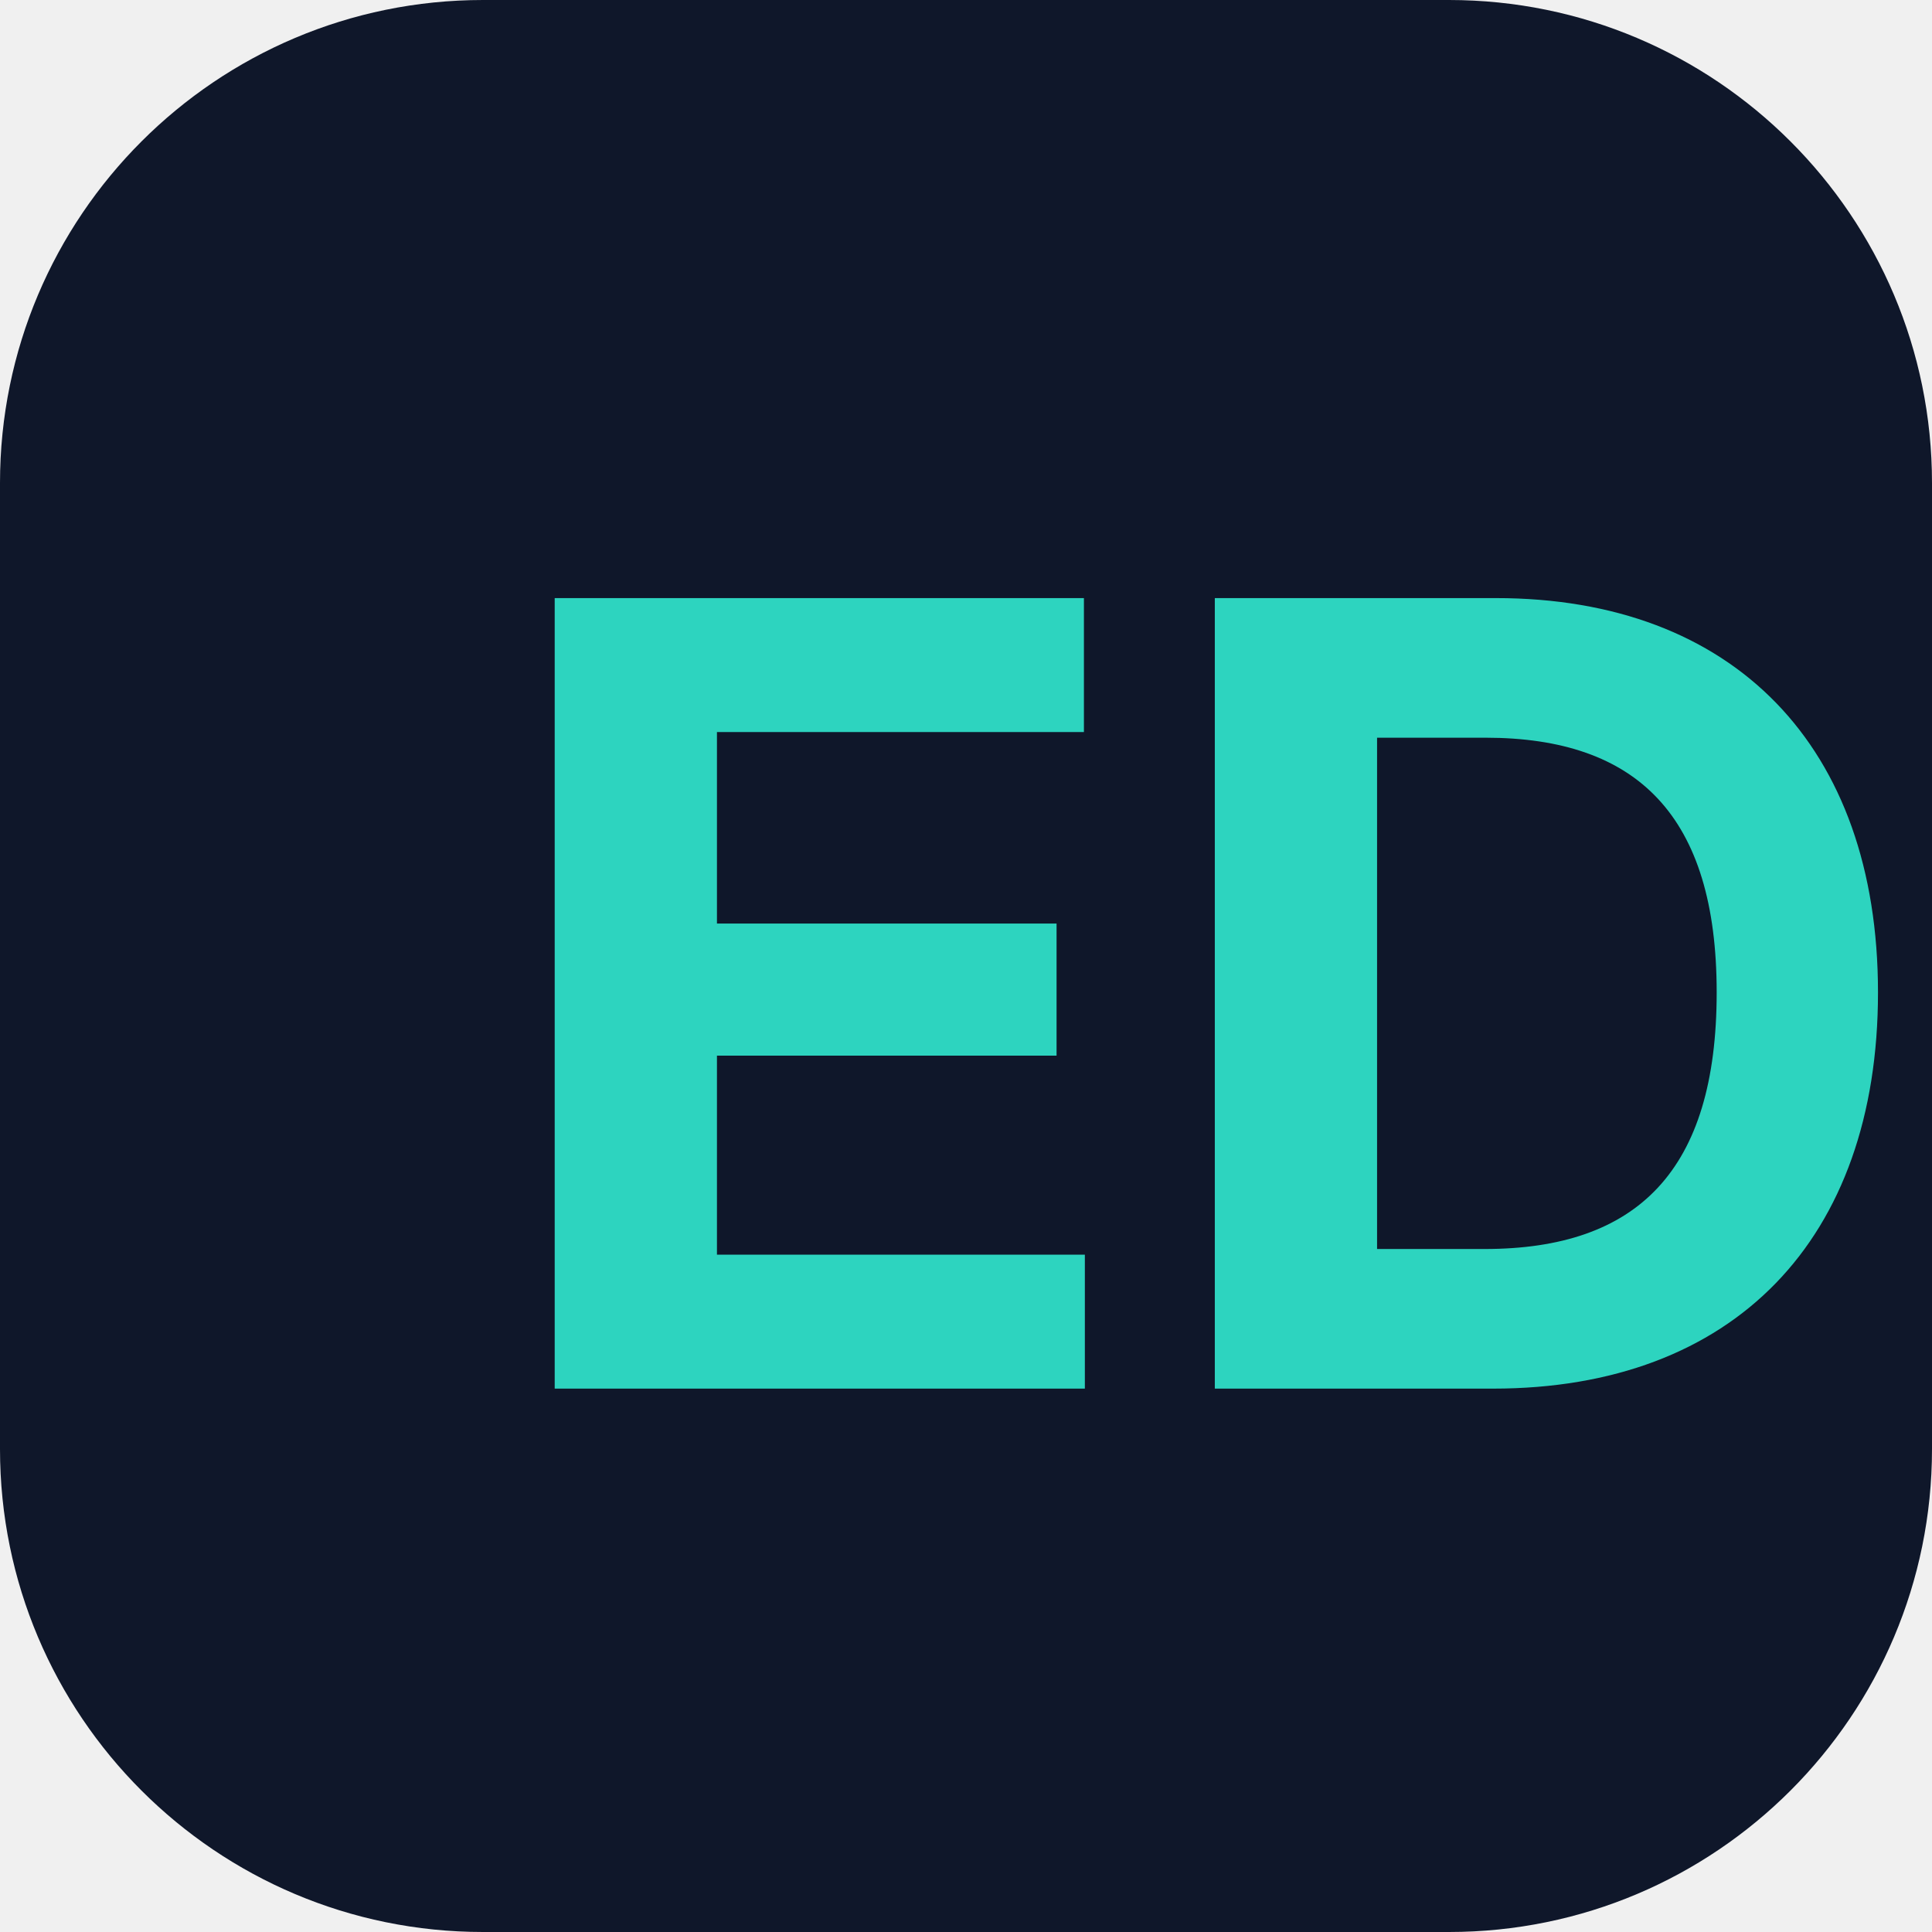
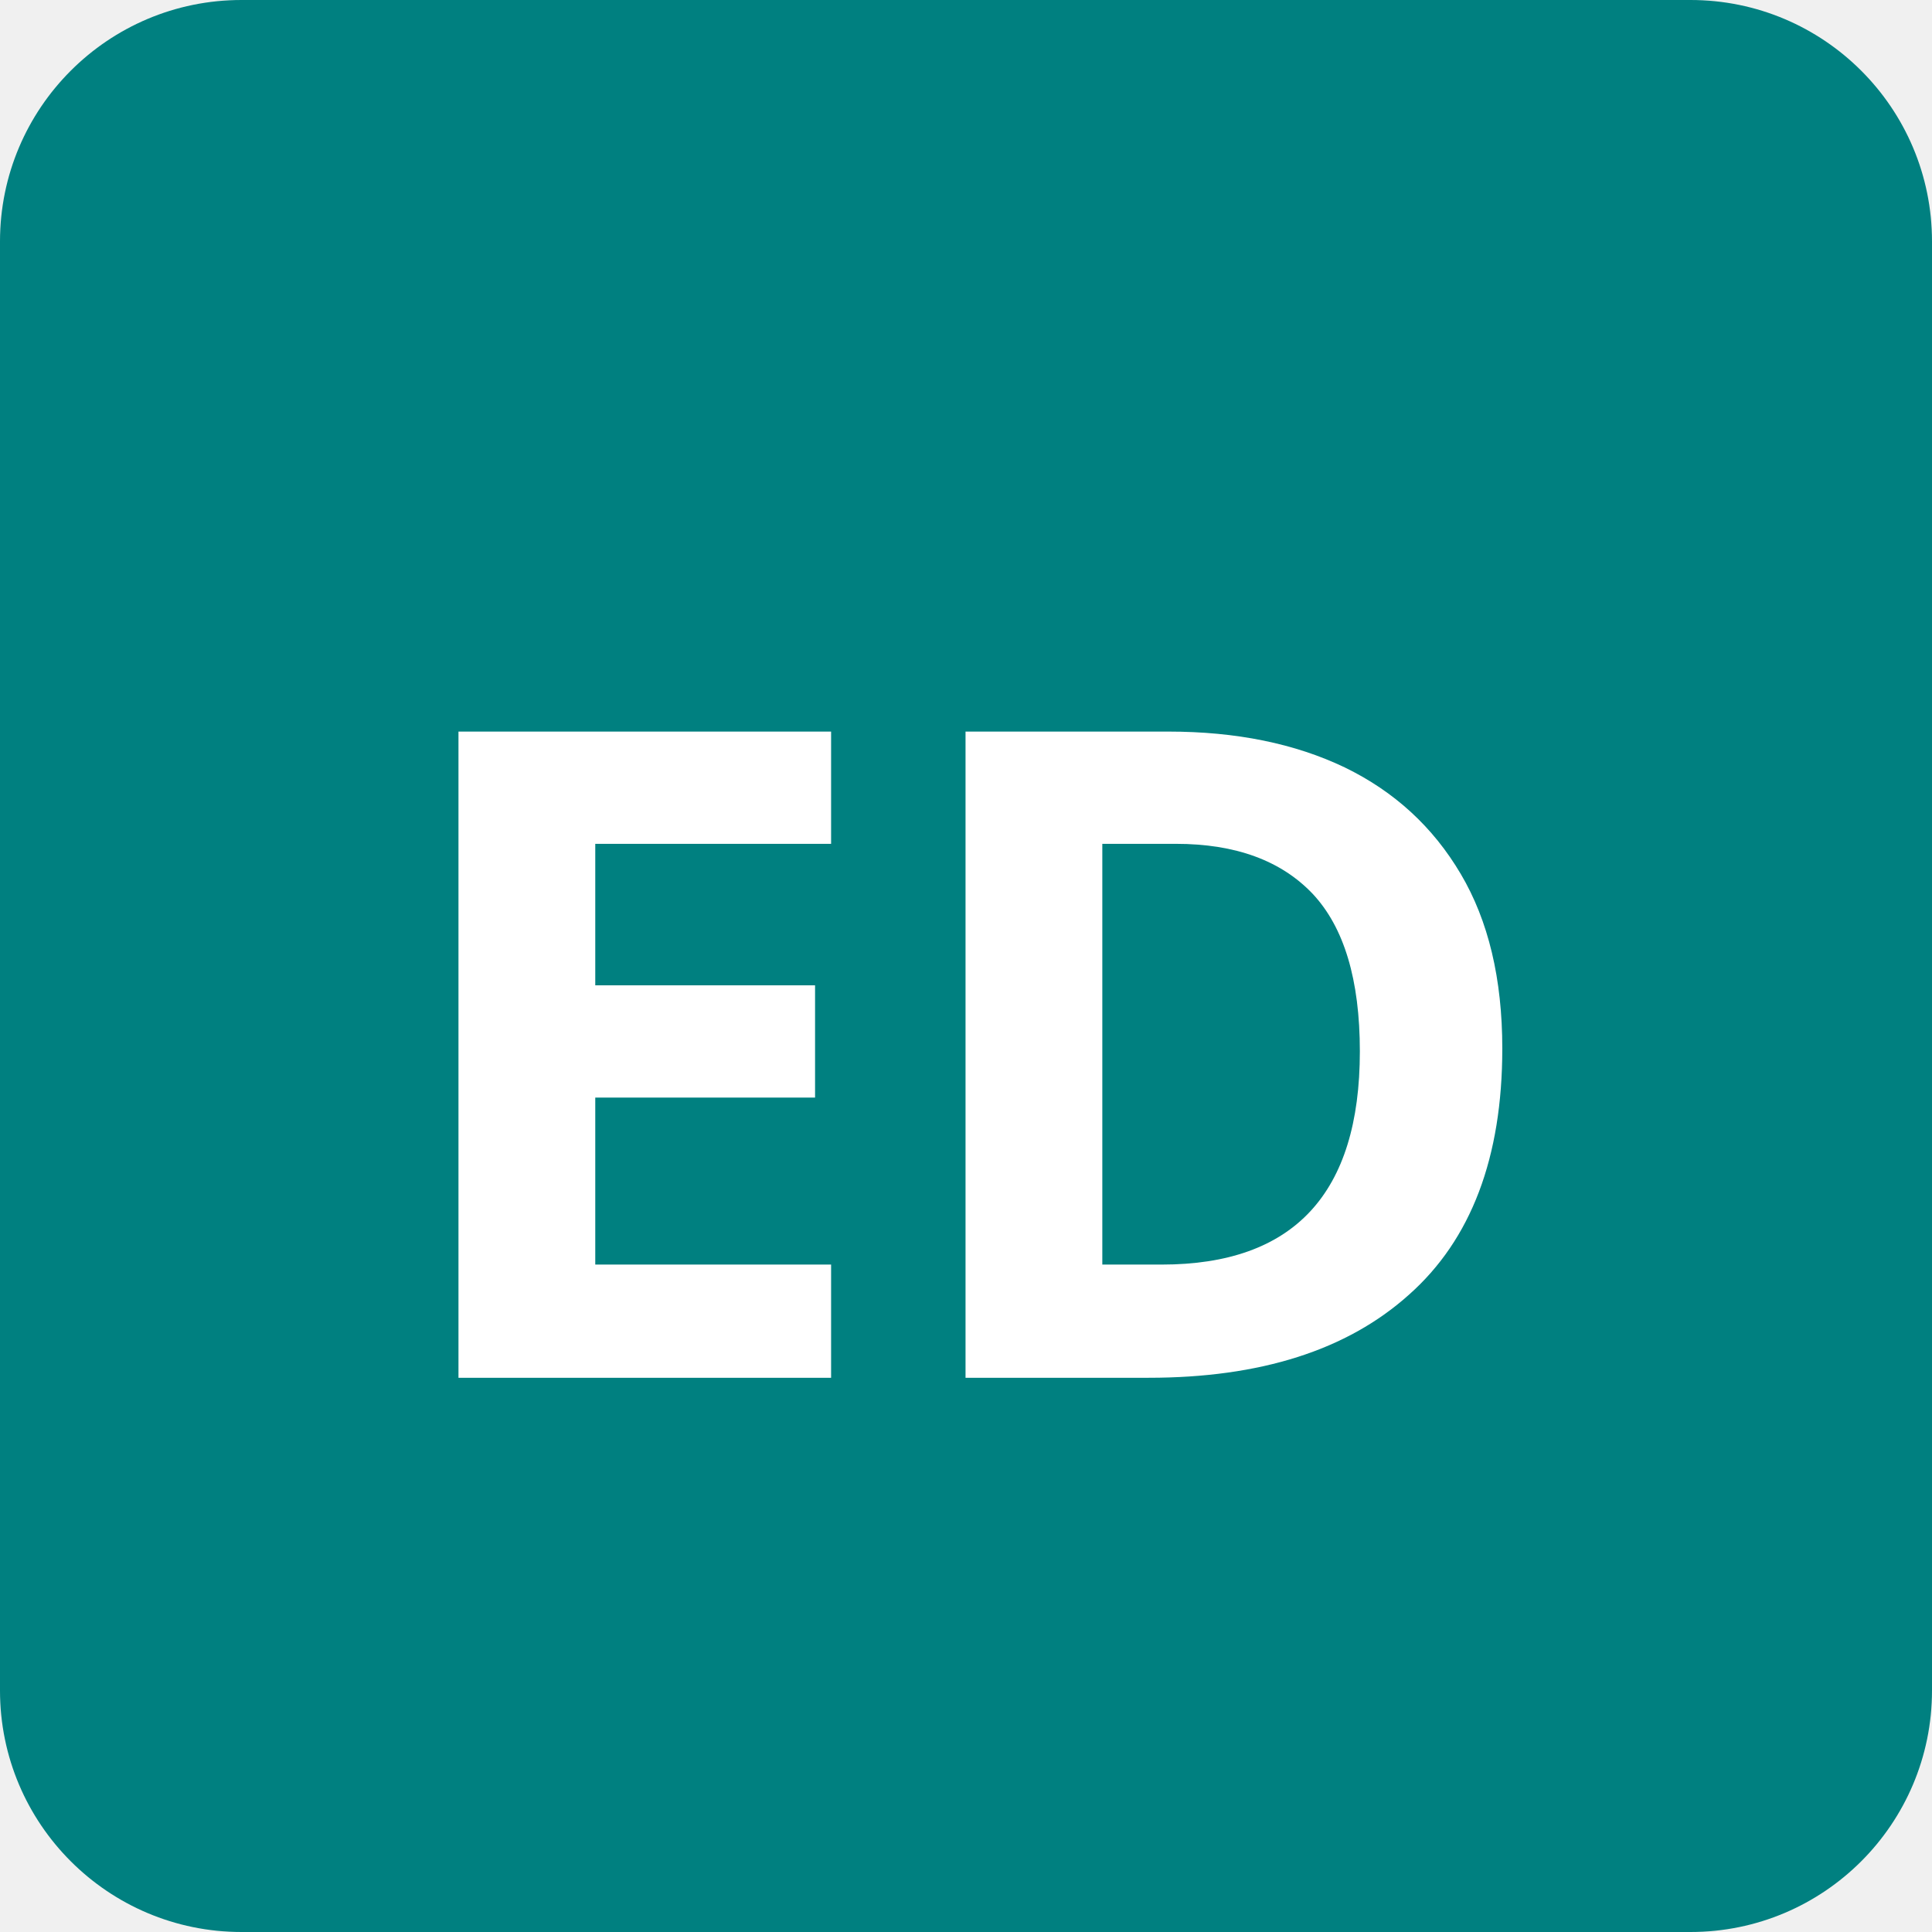
<svg xmlns="http://www.w3.org/2000/svg" viewBox="0 0 32 32" fill="none">
-   <rect width="32" height="32" rx="8" fill="#0f172a" />
-   <text x="8" y="23" font-family="Inter, system-ui, sans-serif" font-weight="700" font-size="18" fill="#2dd4bf">ED</text>
+   <rect width="32" height="32" rx="4" fill="#008080" />
+   <text x="16" y="17" font-family="'MS Sans Serif', Tahoma, sans-serif" font-weight="700" font-size="15" fill="#ffffff" text-anchor="middle" dominant-baseline="central">ED</text>
</svg>
